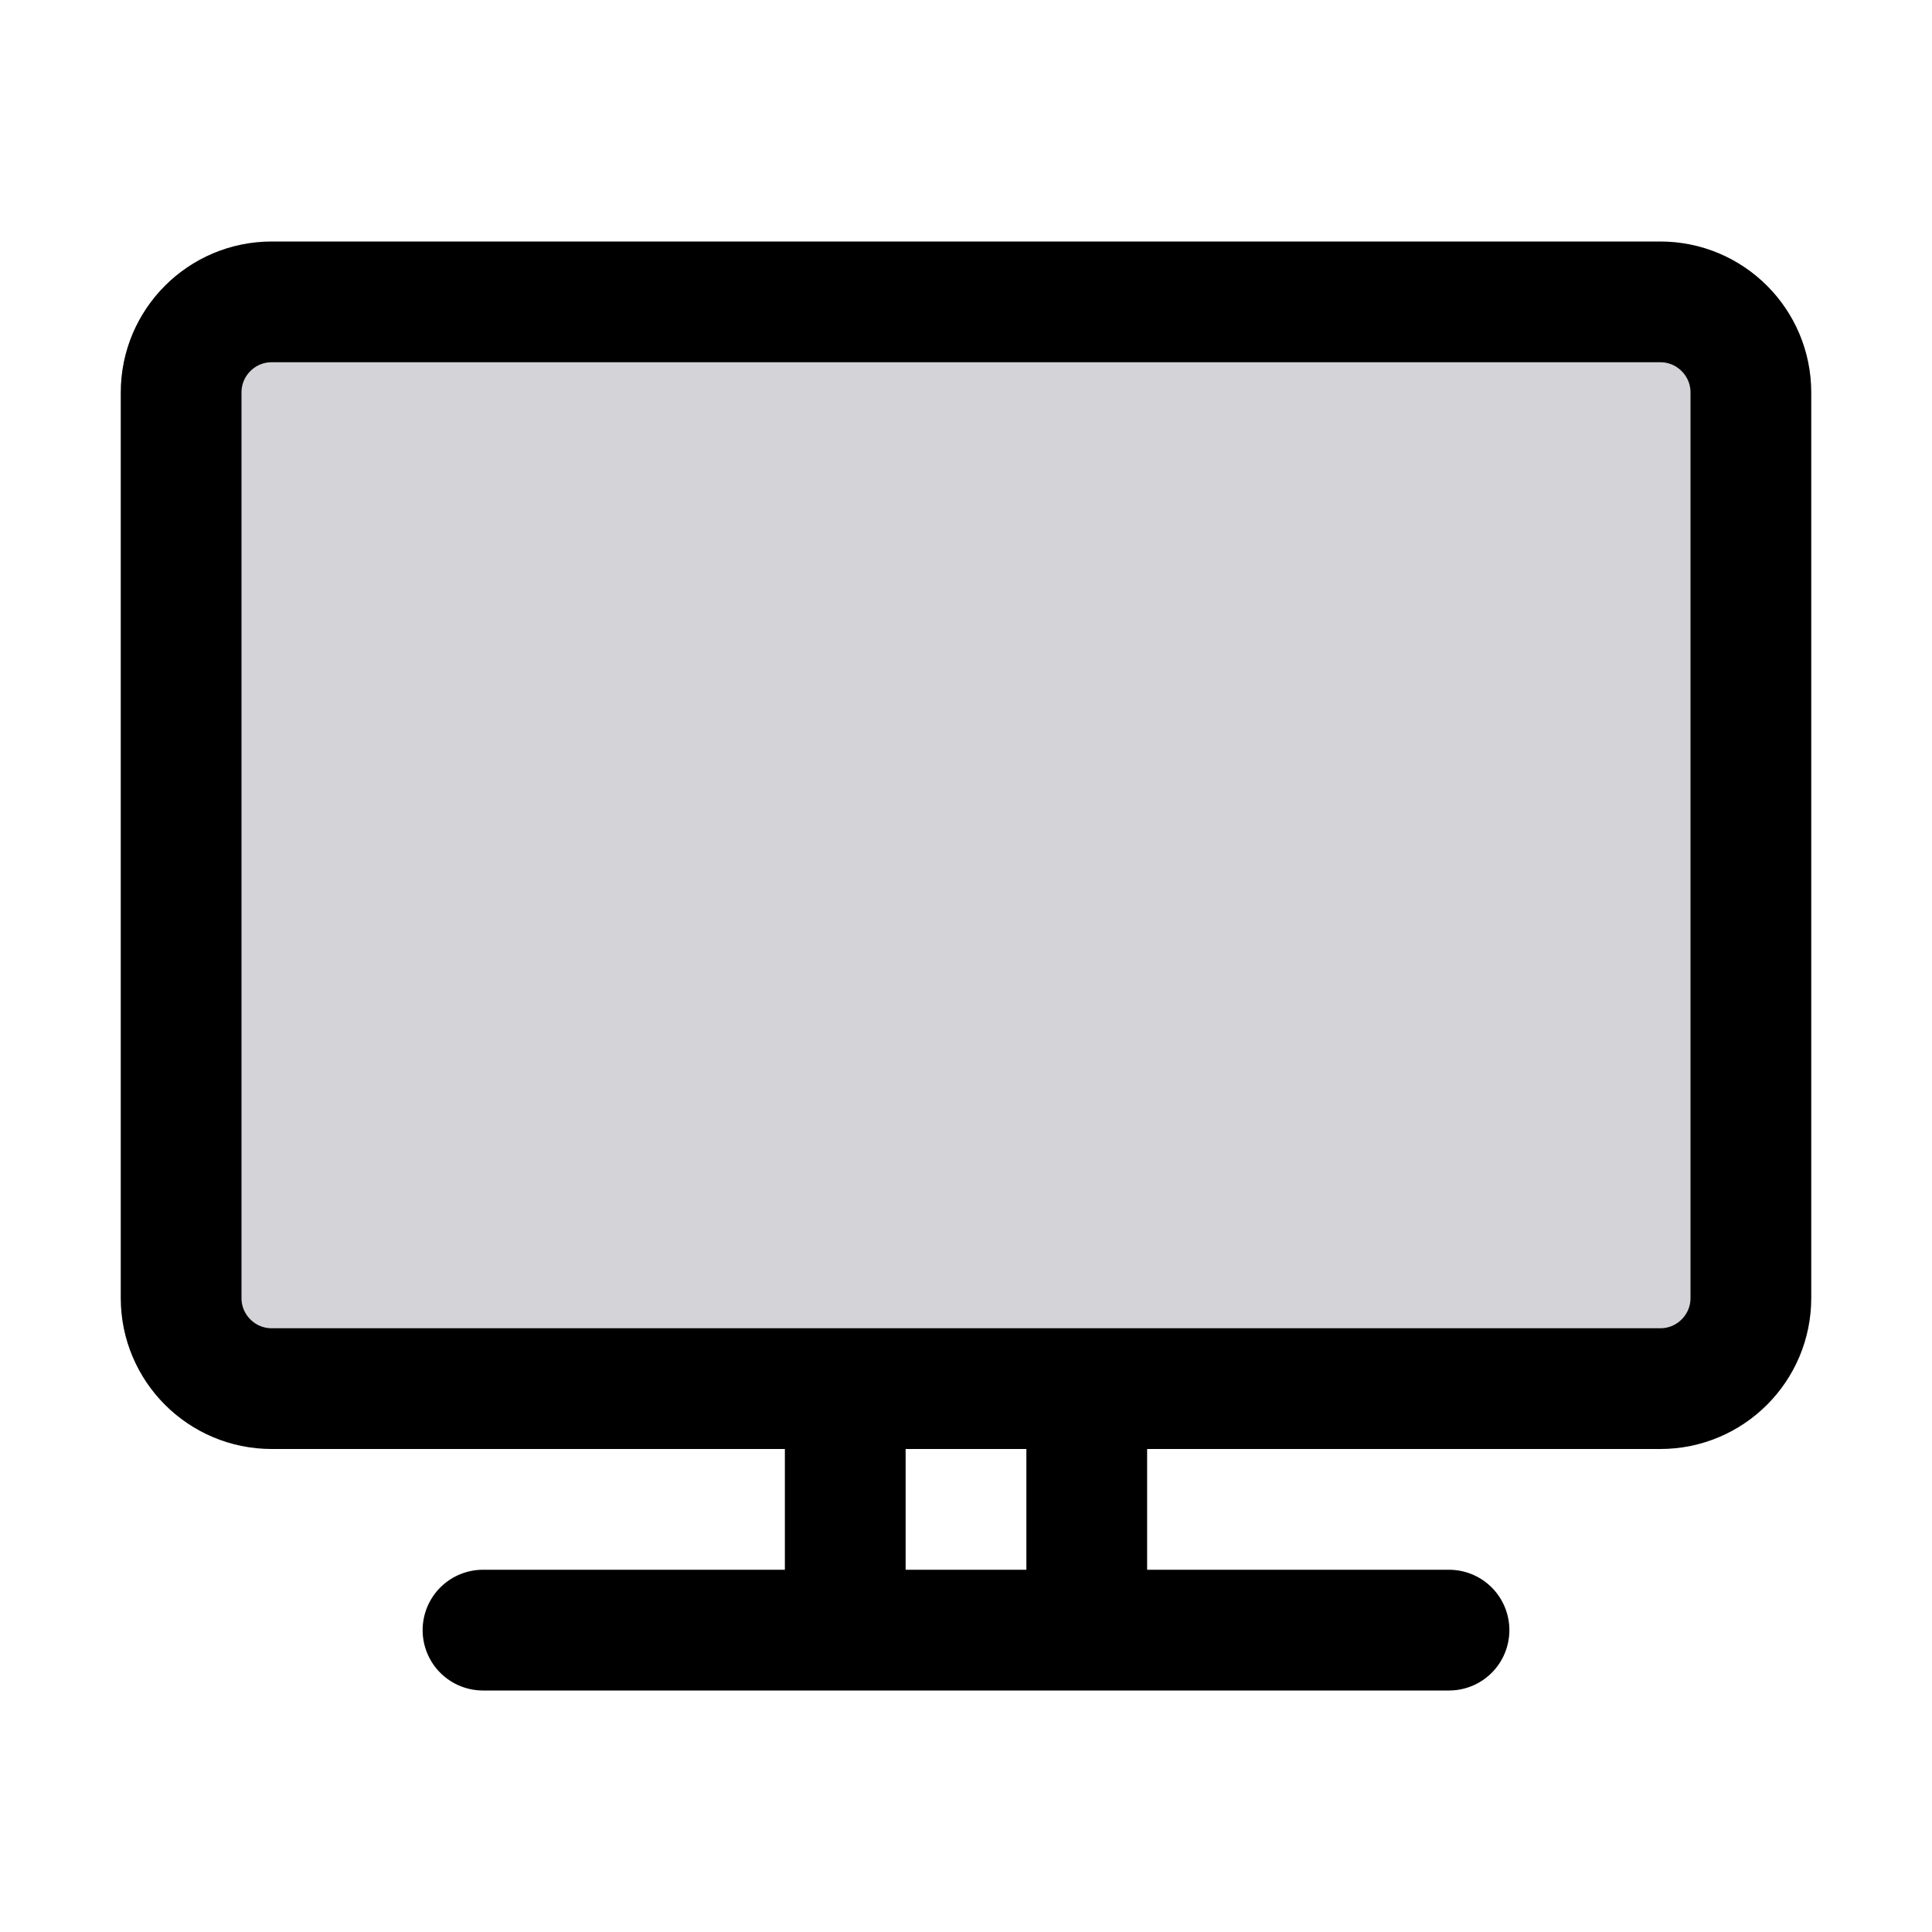
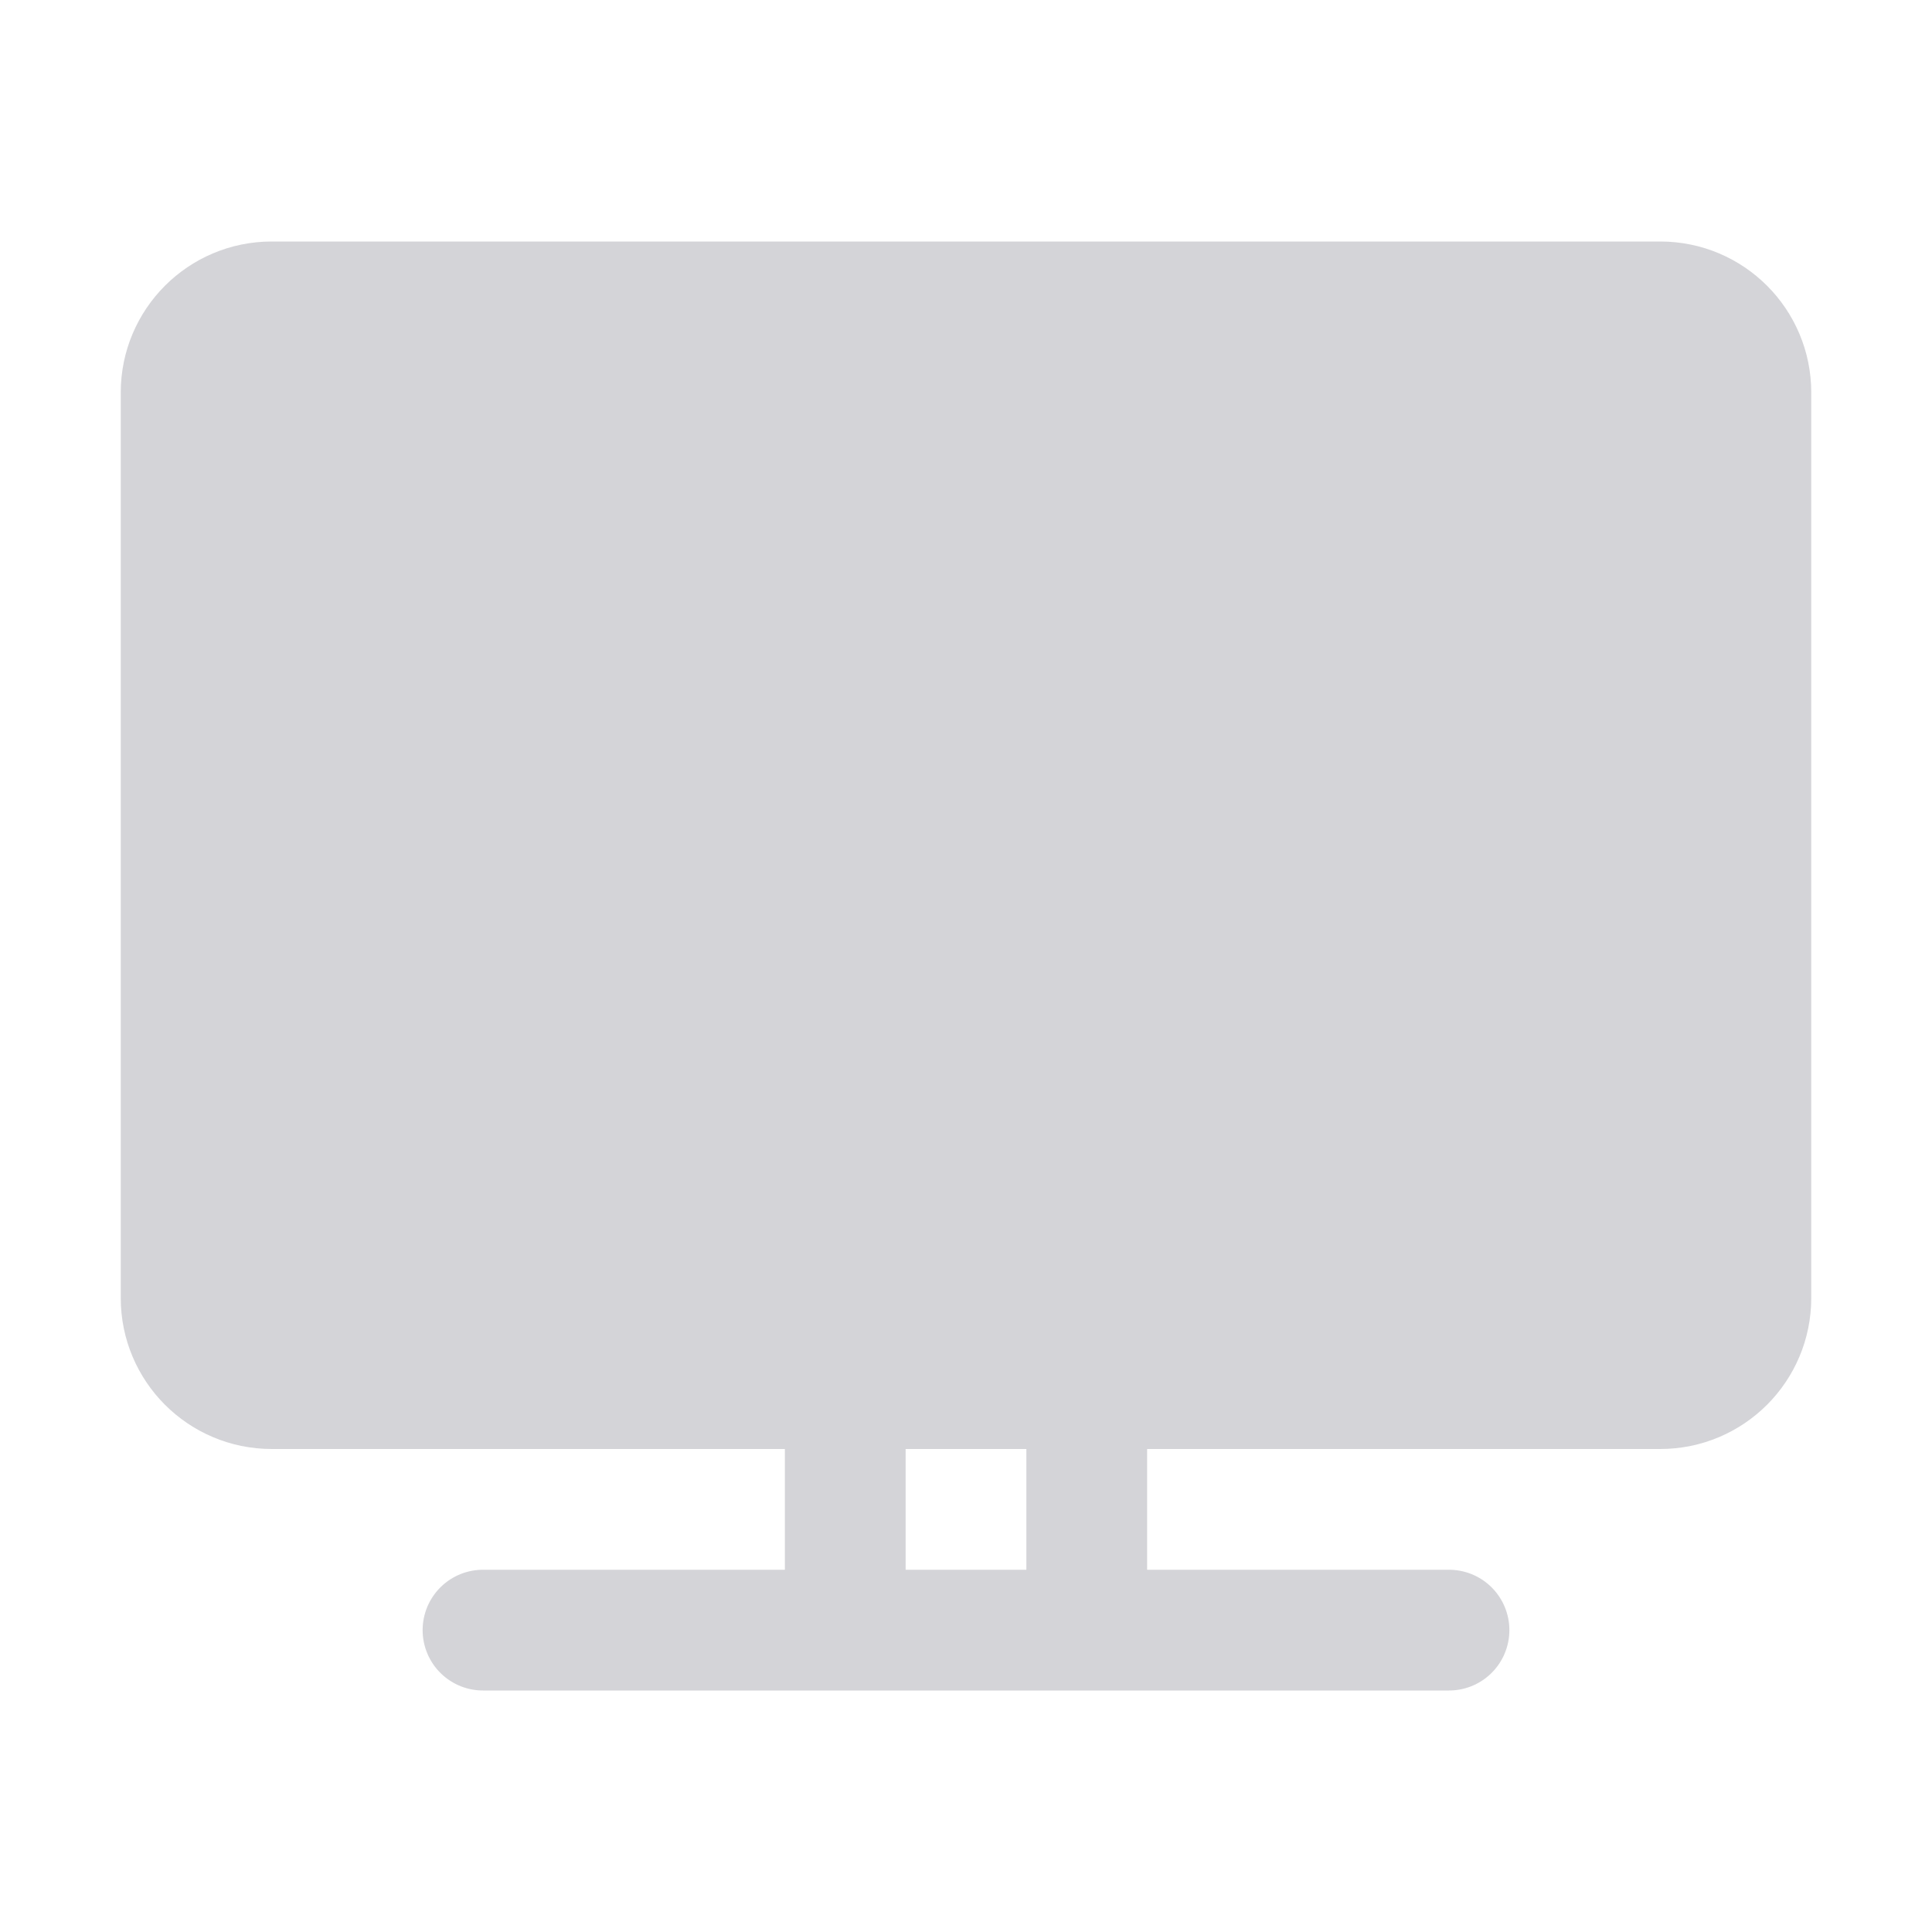
- <svg xmlns="http://www.w3.org/2000/svg" fill="none" viewBox="0 0 24 24" stroke-width="1.5" stroke="currentColor" class="size-6">
-   <path stroke-linecap="round" stroke-linejoin="round" d="M6 20.25h12m-7.5-3v3m3-3v3m-10.125-3h17.25c.621 0 1.125-.504 1.125-1.125V4.875c0-.621-.504-1.125-1.125-1.125H3.375c-.621 0-1.125.504-1.125 1.125v11.25c0 .621.504 1.125 1.125 1.125Z" fill="#D4D4D8" />
+ <svg xmlns="http://www.w3.org/2000/svg" fill="#D4D4D8" viewBox="0 0 24 24" stroke-width="1.5" stroke="#D4D4D8" class="size-6">
+   <path stroke-linecap="round" stroke-linejoin="round" d="M6 20.25h12m-7.5-3v3m3-3v3m-10.125-3h17.25c.621 0 1.125-.504 1.125-1.125V4.875c0-.621-.504-1.125-1.125-1.125H3.375c-.621 0-1.125.504-1.125 1.125v11.25c0 .621.504 1.125 1.125 1.125Z" />
</svg>
